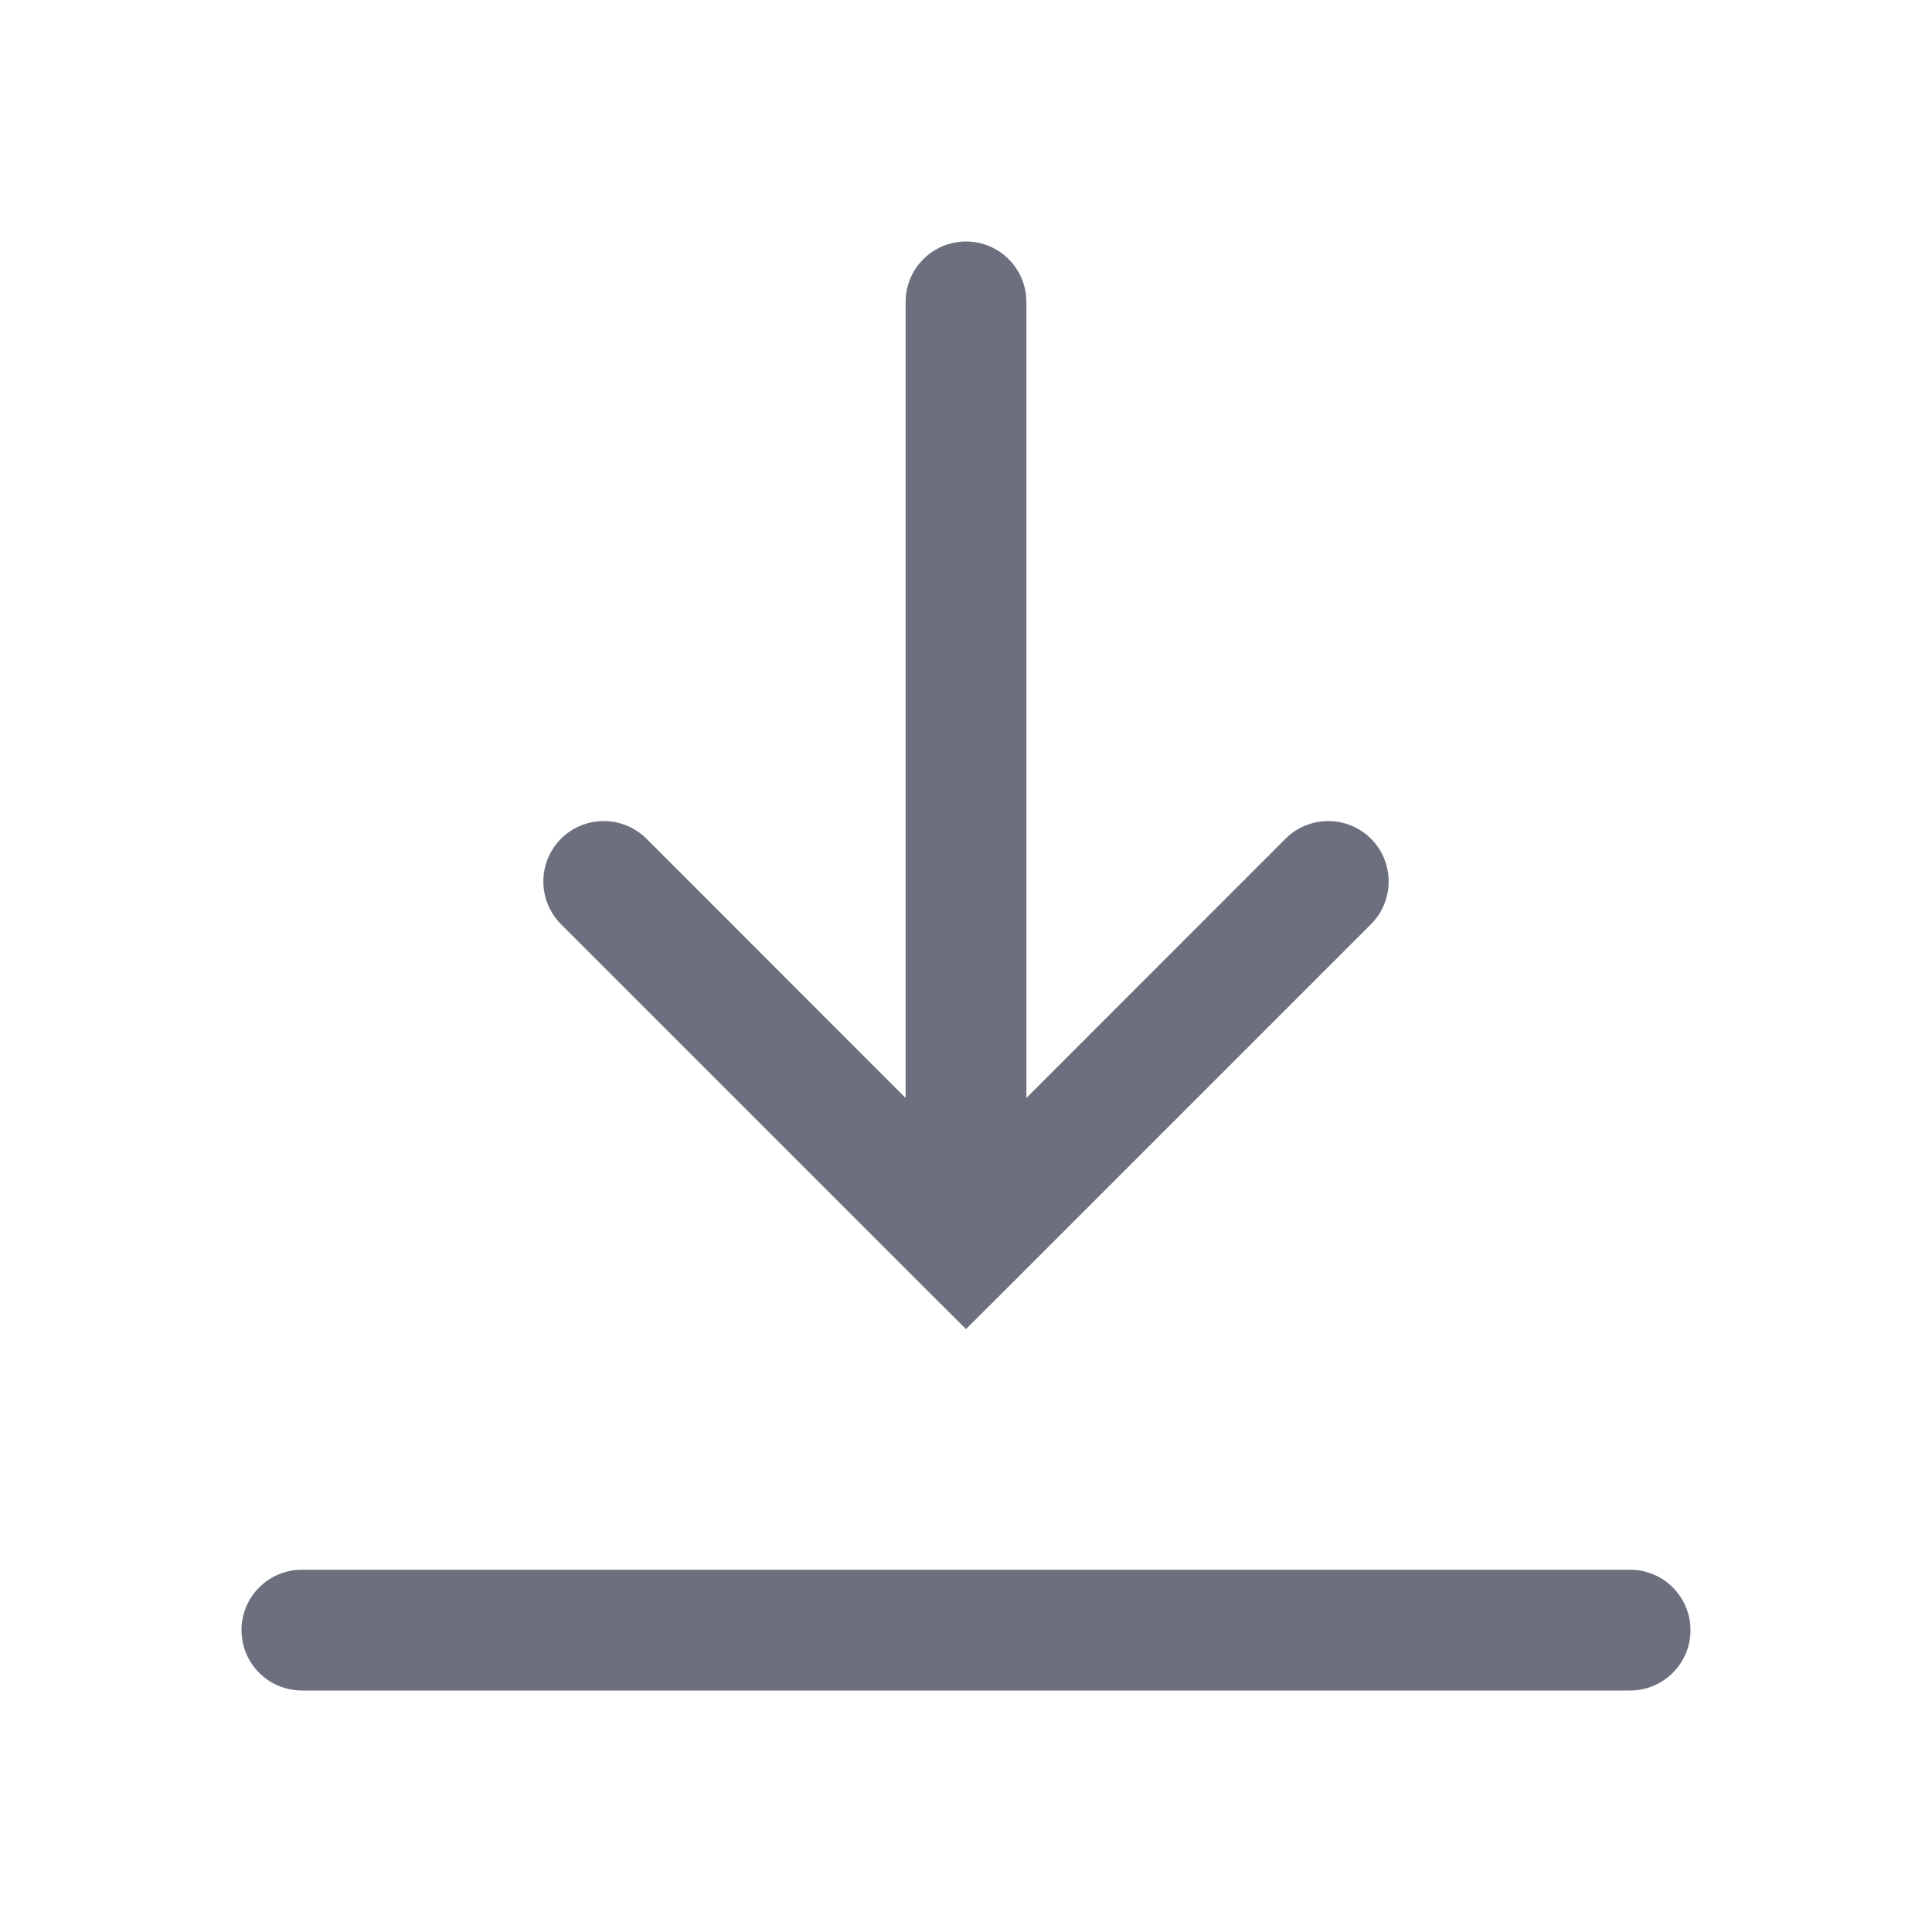
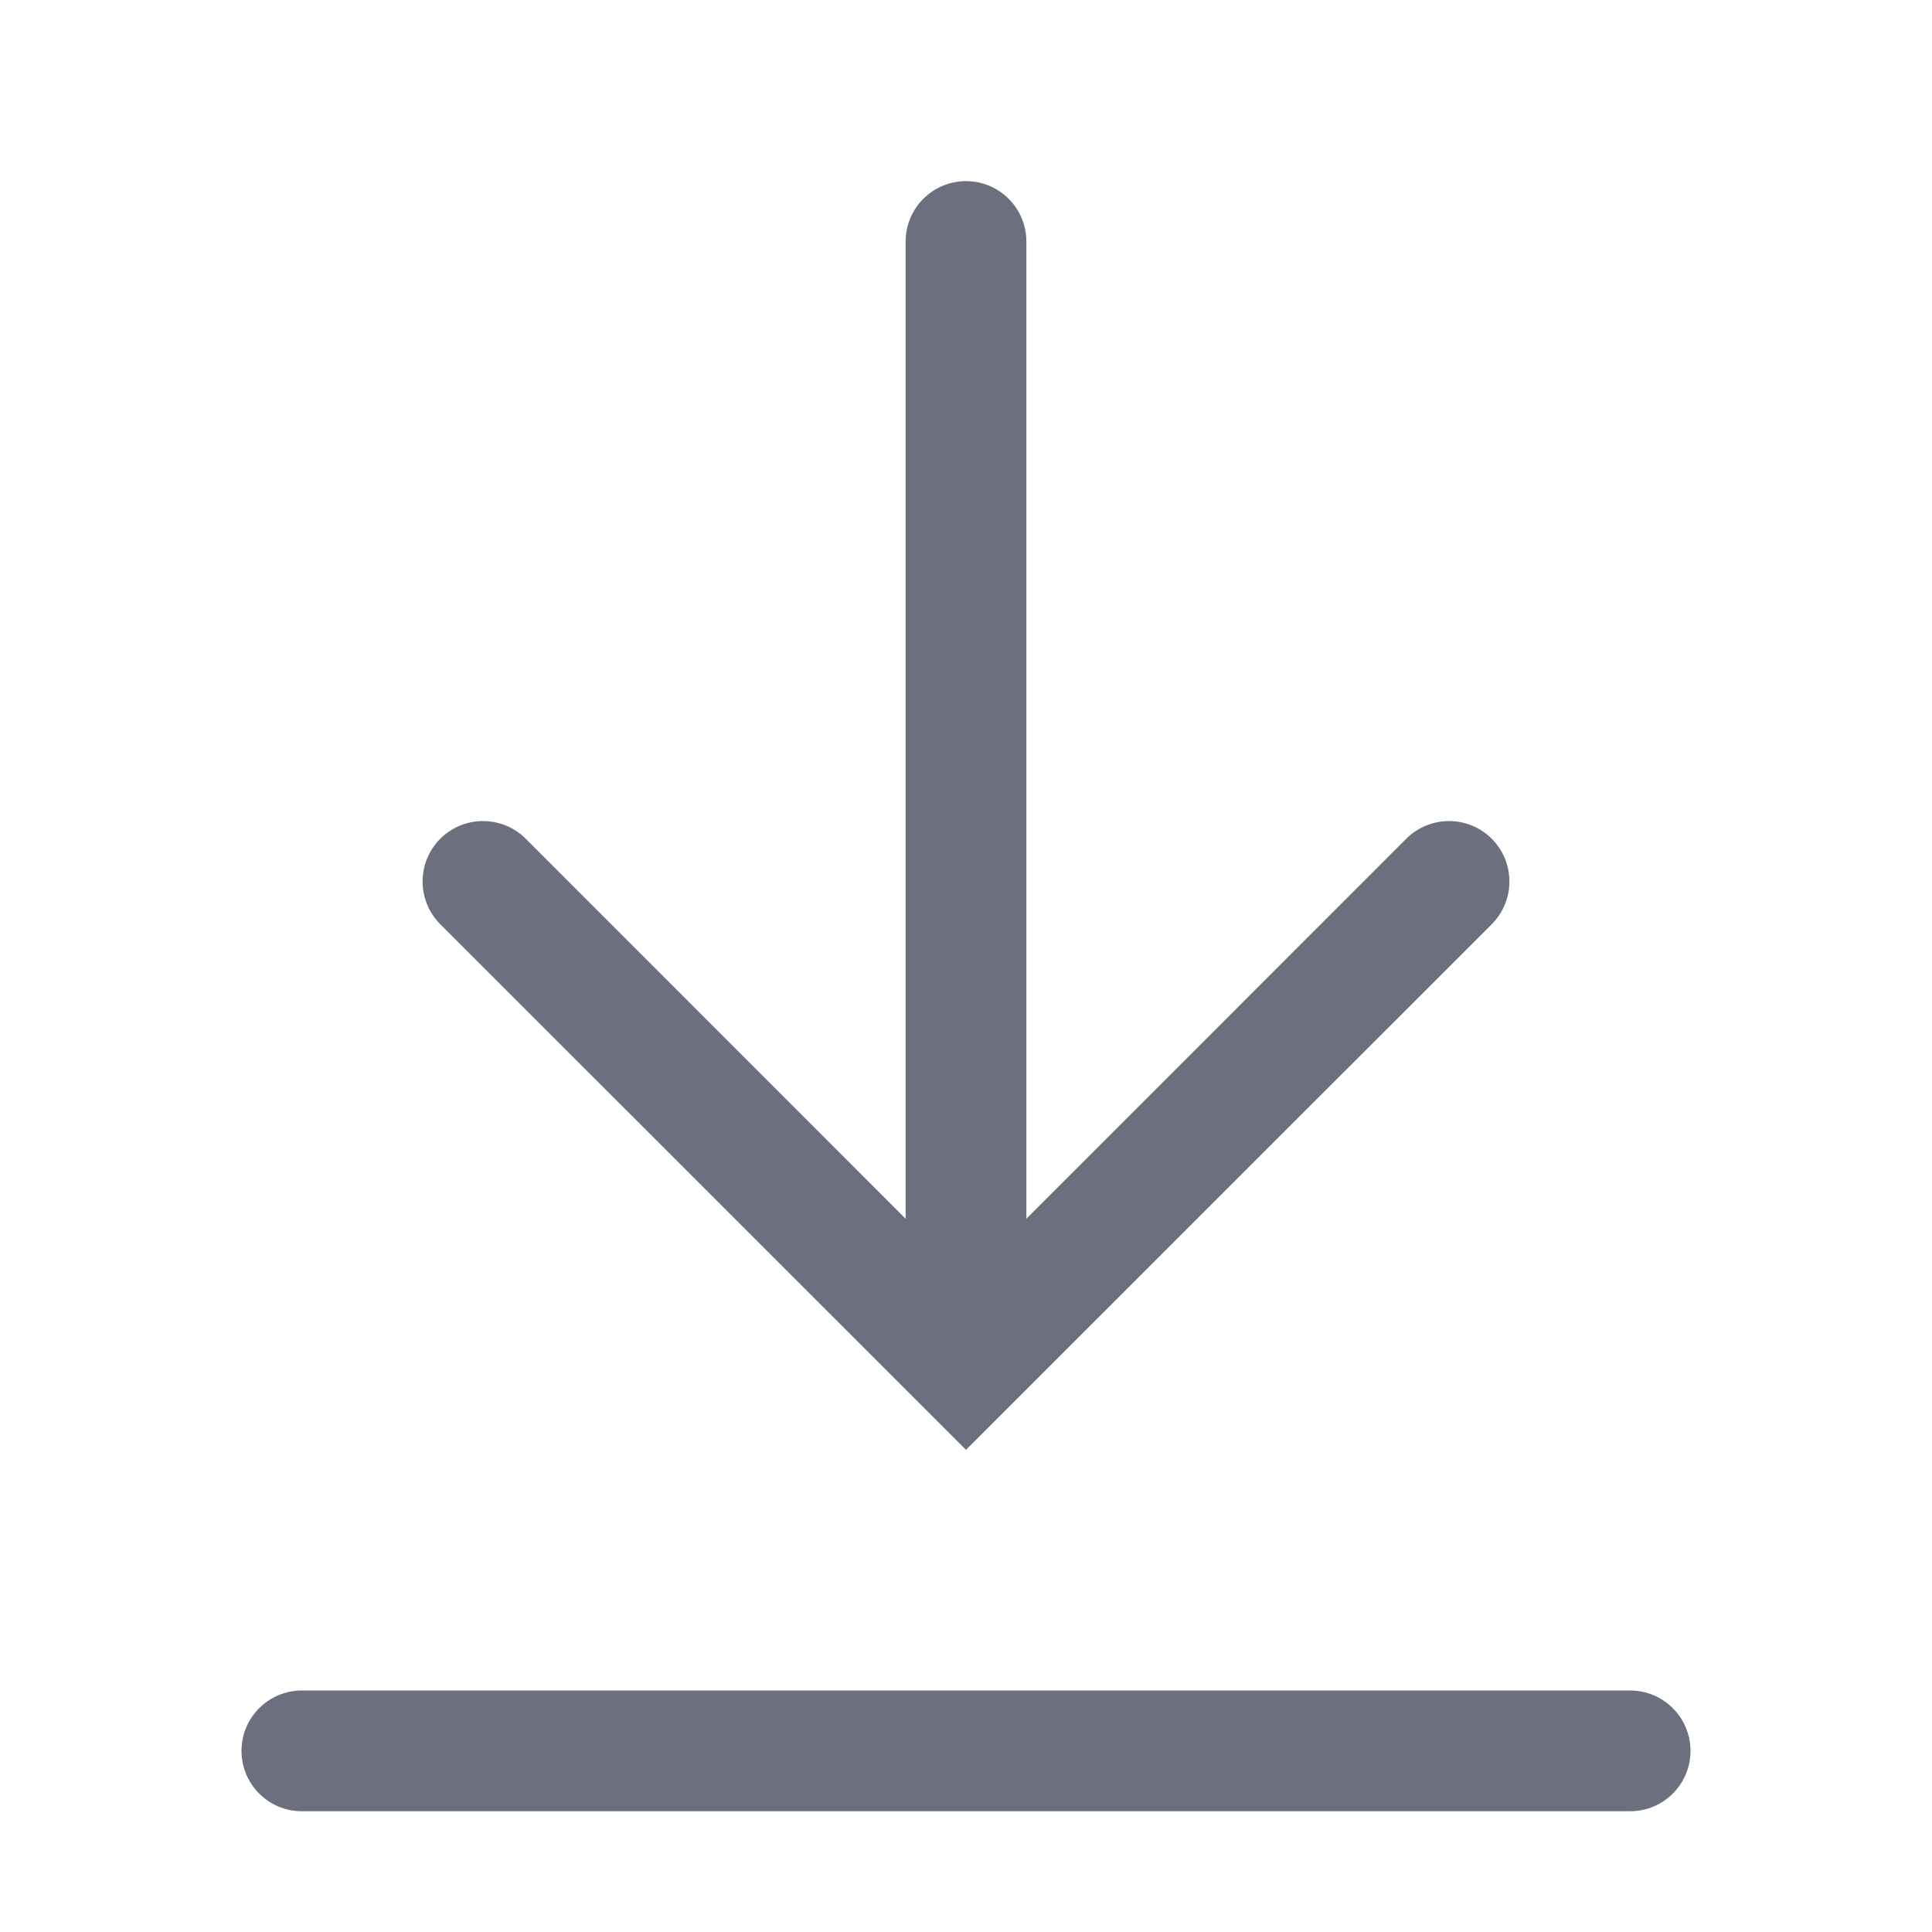
<svg xmlns="http://www.w3.org/2000/svg" width="16" height="16" viewBox="0 0 16 16" fill="none">
-   <rect x="2" y="13" width="12" height="1" rx="0.5" fill="#6C707E" />
-   <path fill-rule="evenodd" clip-rule="evenodd" d="M11.354 7.654C11.549 7.458 11.549 7.142 11.354 6.946C11.158 6.751 10.842 6.751 10.646 6.946L8.5 9.093L8.5 2.5C8.5 2.224 8.276 2 8 2C7.724 2 7.5 2.224 7.5 2.5L7.5 9.093L5.354 6.946C5.158 6.751 4.842 6.751 4.646 6.946C4.451 7.142 4.451 7.458 4.646 7.654L7.646 10.654L8 11.007L8.354 10.654L11.354 7.654Z" fill="#6C707E" />
+   <rect x="2" y="14" width="12" height="1" rx="0.5" fill="#6C707E" />
+   <path fill-rule="evenodd" clip-rule="evenodd" d="M12.354 7.654C12.549 7.458 12.549 7.142 12.354 6.946C12.158 6.751 11.842 6.751 11.646 6.946L8.5 10.093L8.5 2C8.5 1.724 8.276 1.5 8 1.5C7.724 1.5 7.5 1.724 7.5 2L7.5 10.093L4.354 6.946C4.158 6.751 3.842 6.751 3.646 6.946C3.451 7.142 3.451 7.458 3.646 7.654L7.646 11.653L8 12.007L8.354 11.653L12.354 7.654Z" fill="#6C707E" />
</svg>
